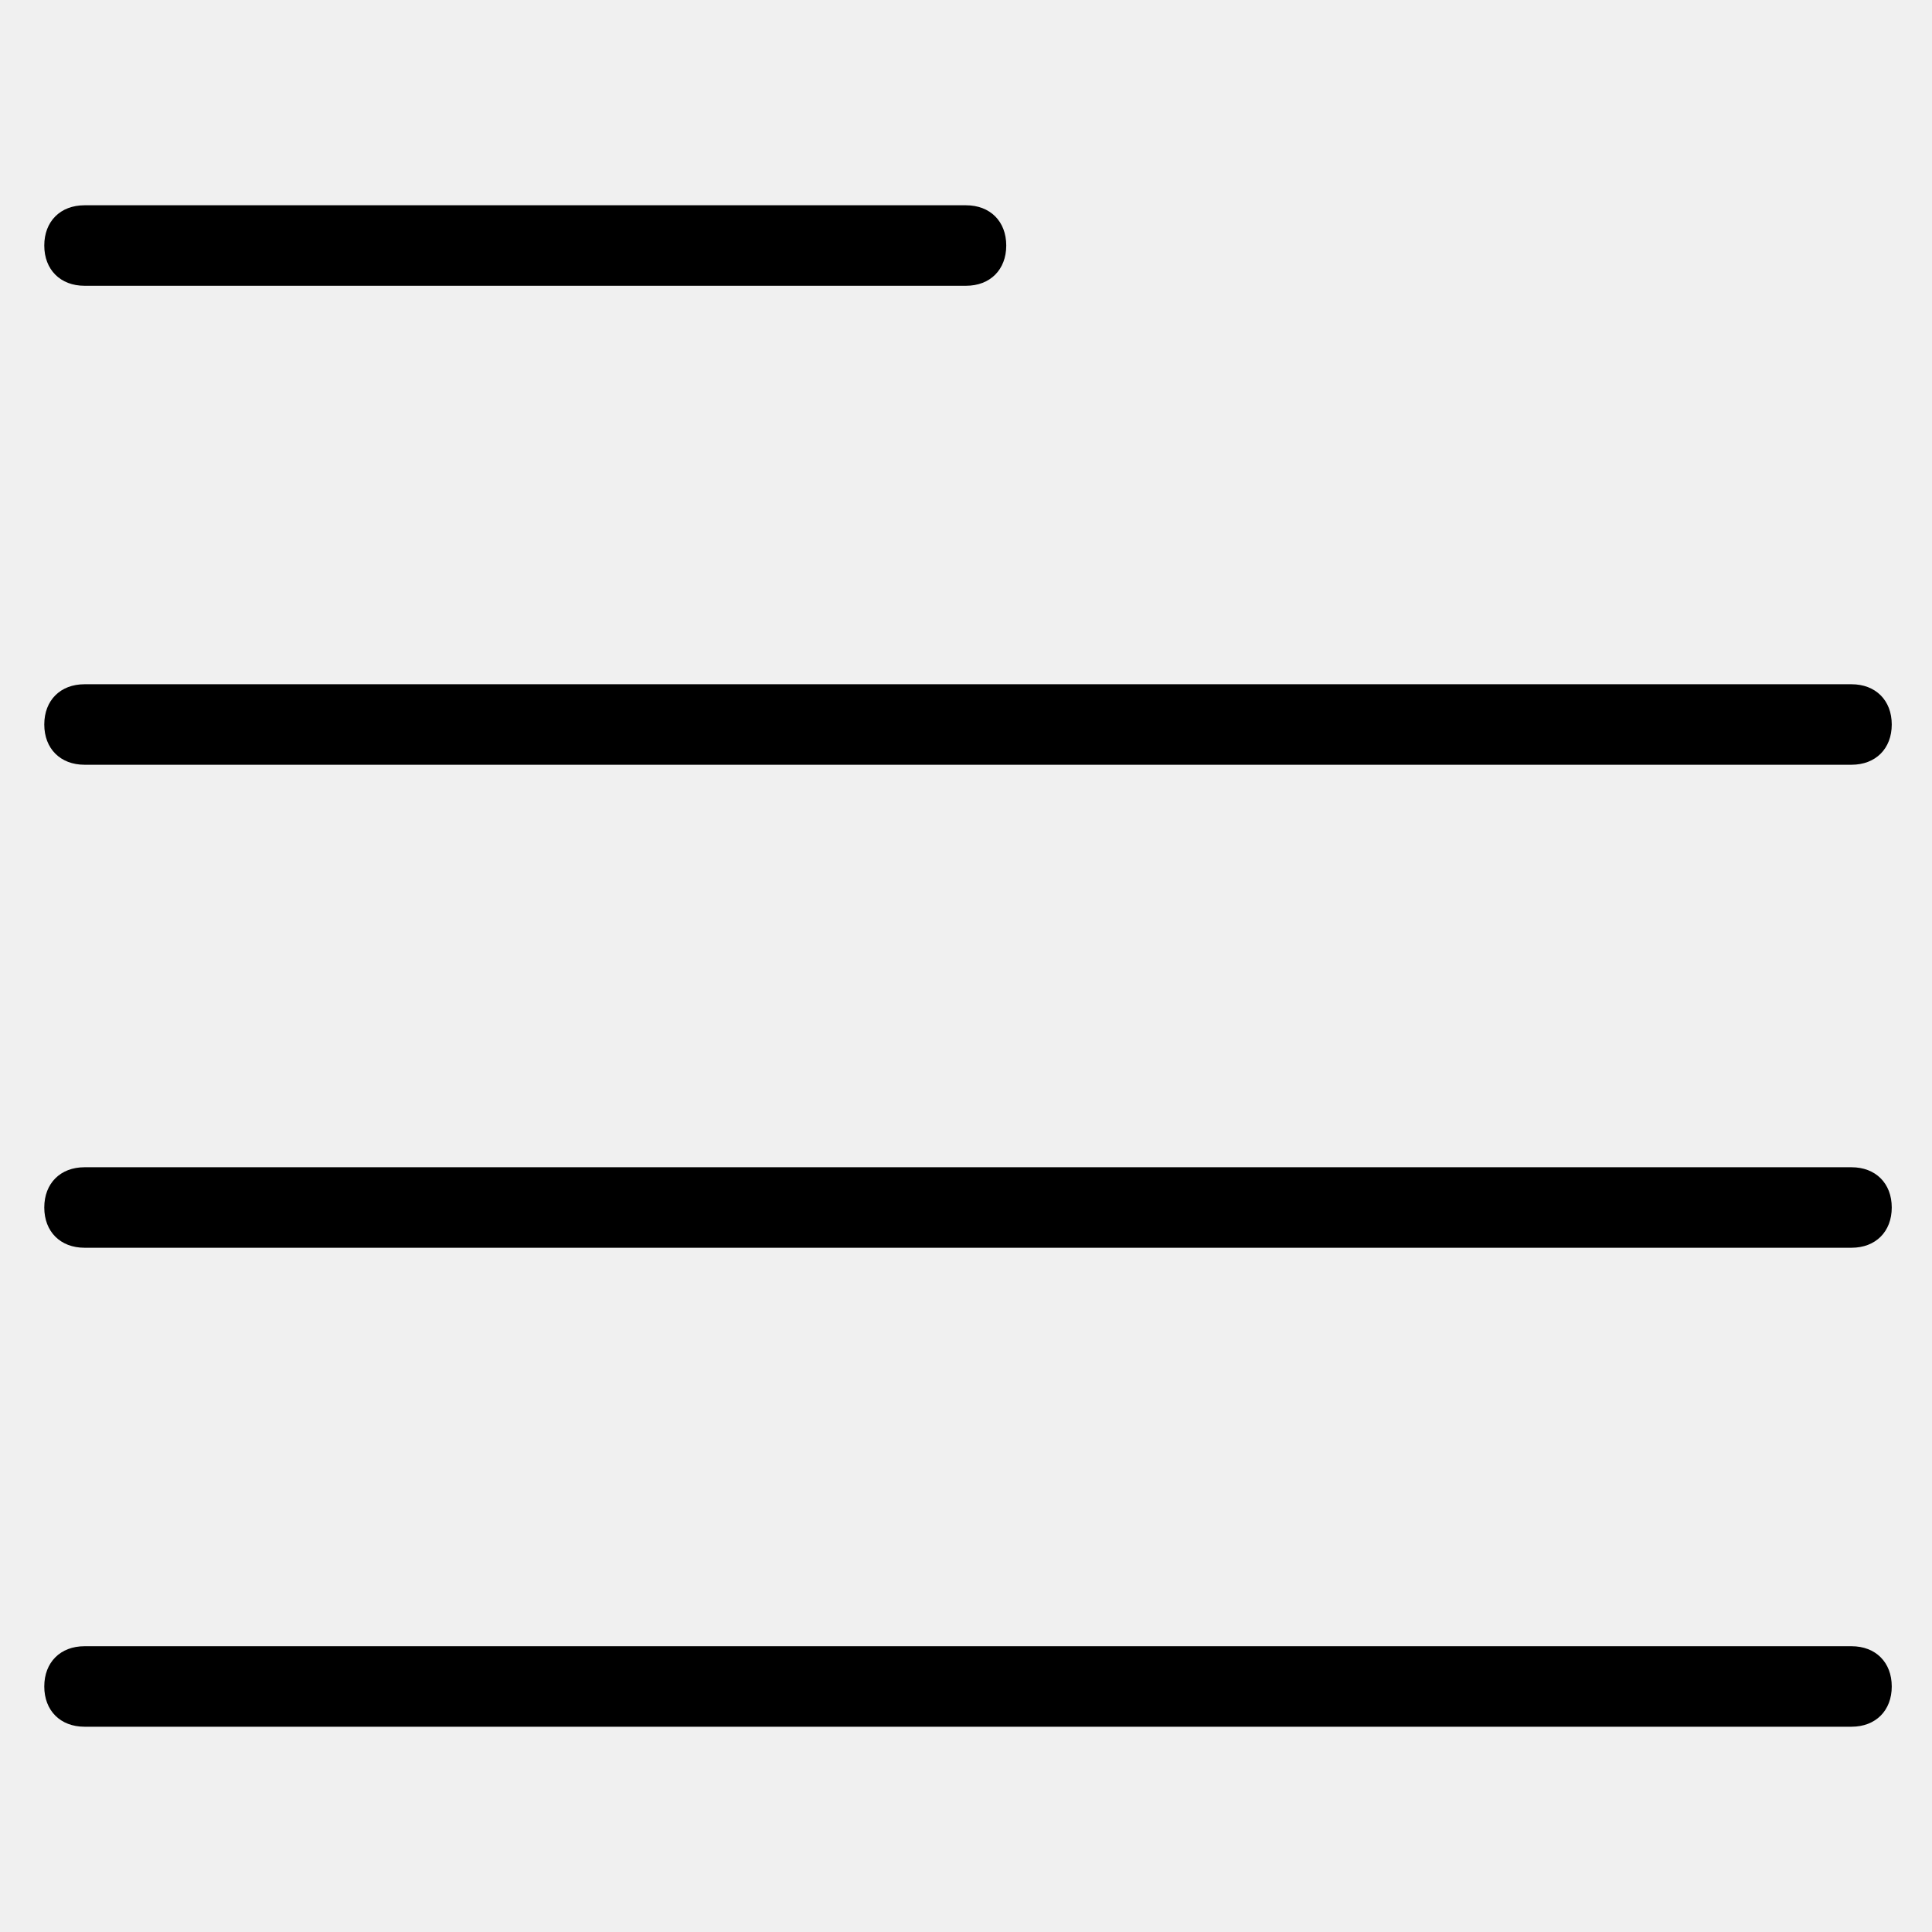
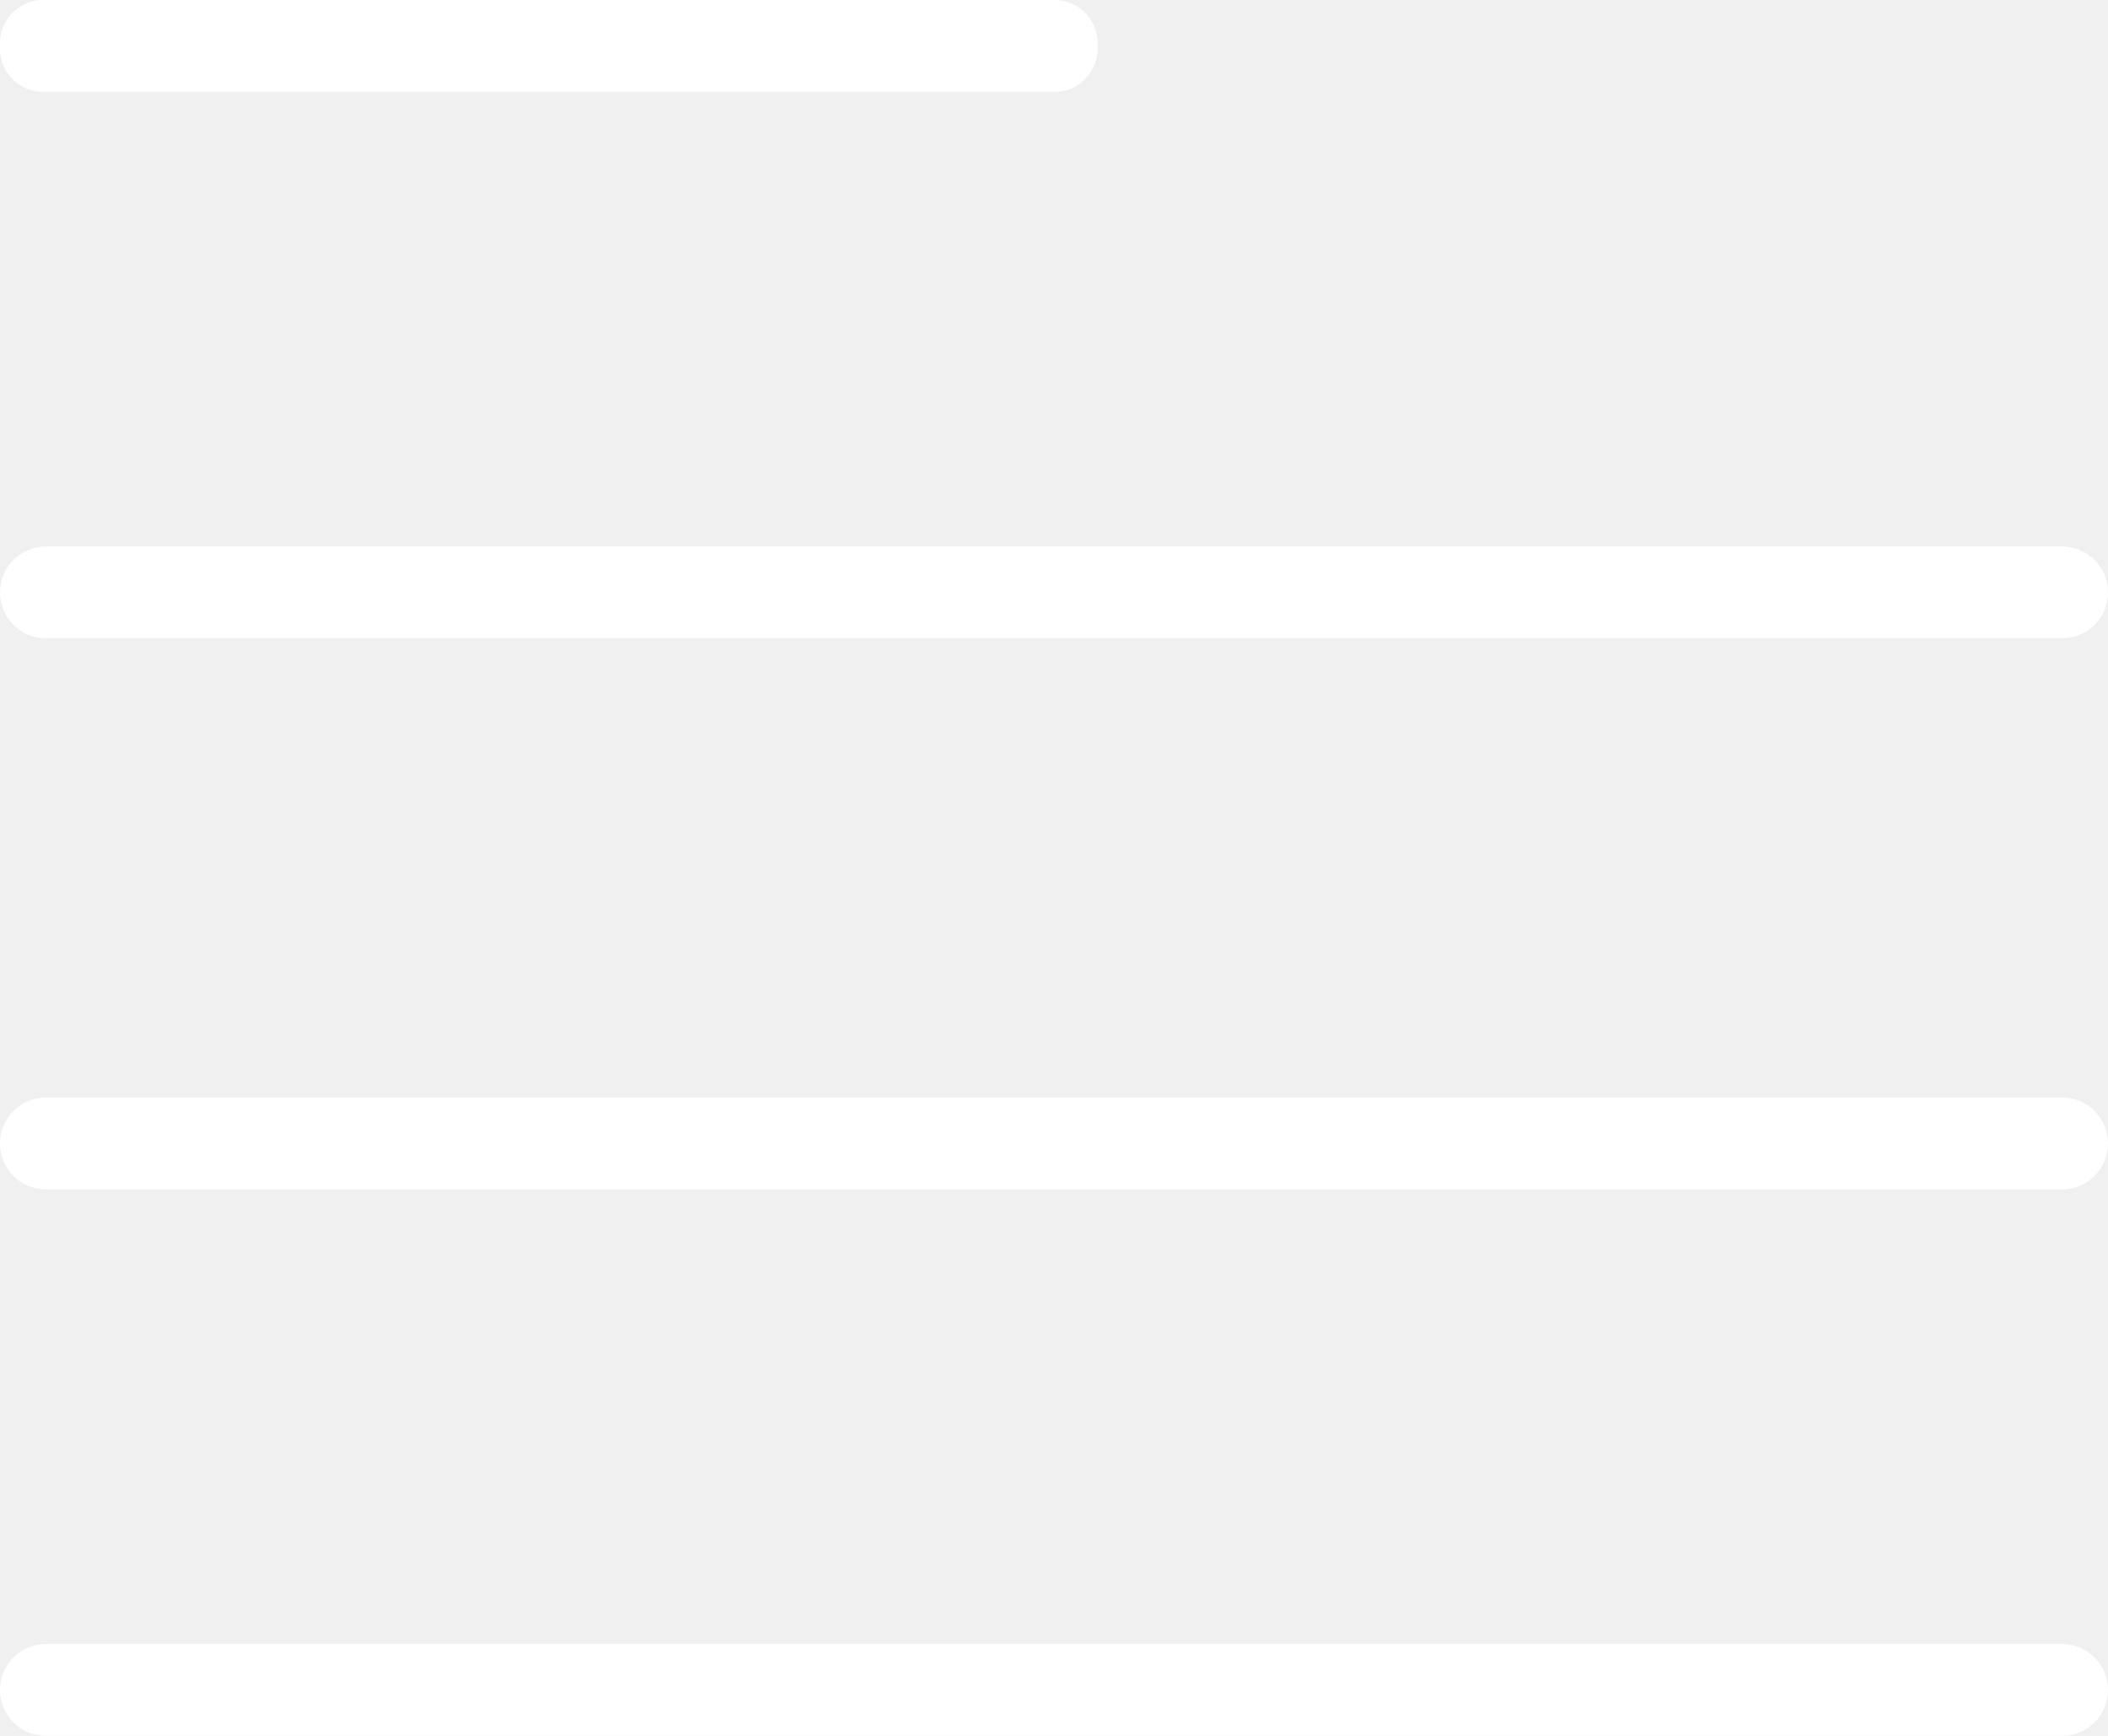
- <svg xmlns="http://www.w3.org/2000/svg" version="1.1" id="Layer_1" x="0px" y="0px" viewBox="0 0 48 48" style="enable-background:new 0 0 48 48;" xml:space="preserve">
-   <g>
-     <path d="M46,19H2.1c-0.6,0-1-0.4-1-1s0.4-1,1-1H46c0.6,0,1,0.4,1,1S46.6,19,46,19z" />
-     <path d="M46,31H2.1c-0.6,0-1-0.4-1-1s0.4-1,1-1H46c0.6,0,1,0.4,1,1S46.6,31,46,31z" />
-     <path d="M46,42.9H2.1c-0.6,0-1-0.4-1-1s0.4-1,1-1H46c0.6,0,1,0.4,1,1S46.6,42.9,46,42.9z" />
-     <path d="M24,7.1H2.1c-0.6,0-1-0.4-1-1s0.4-1,1-1H24c0.6,0,1,0.4,1,1S24.6,7.1,24,7.1z" />
-   </g>
+ <svg xmlns="http://www.w3.org/2000/svg" id="Layer_1" data-name="Layer 1" viewBox="0 0 45.9 37.8">
+   <path d="M46,19H2.1a1,1,0,0,1,0-2H46a1,1,0,0,1,0,2Z" transform="translate(-1.1 -5.1)" style="fill:#fff" />
+   <path d="M46,31H2.1a1,1,0,0,1,0-2H46a1,1,0,0,1,0,2Z" transform="translate(-1.1 -5.1)" style="fill:#fff" />
+   <path d="M46,42.9H2.1a1,1,0,0,1,0-2H46a1,1,0,0,1,0,2Z" transform="translate(-1.1 -5.1)" style="fill:#fff" />
+   <path d="M24,7.1H2.1a.945.945,0,0,1-1-1,.945.945,0,0,1,1-1H24a.945.945,0,0,1,1,1A.945.945,0,0,1,24,7.1Z" transform="translate(-1.1 -5.1)" style="fill:#fff" />
</svg>
